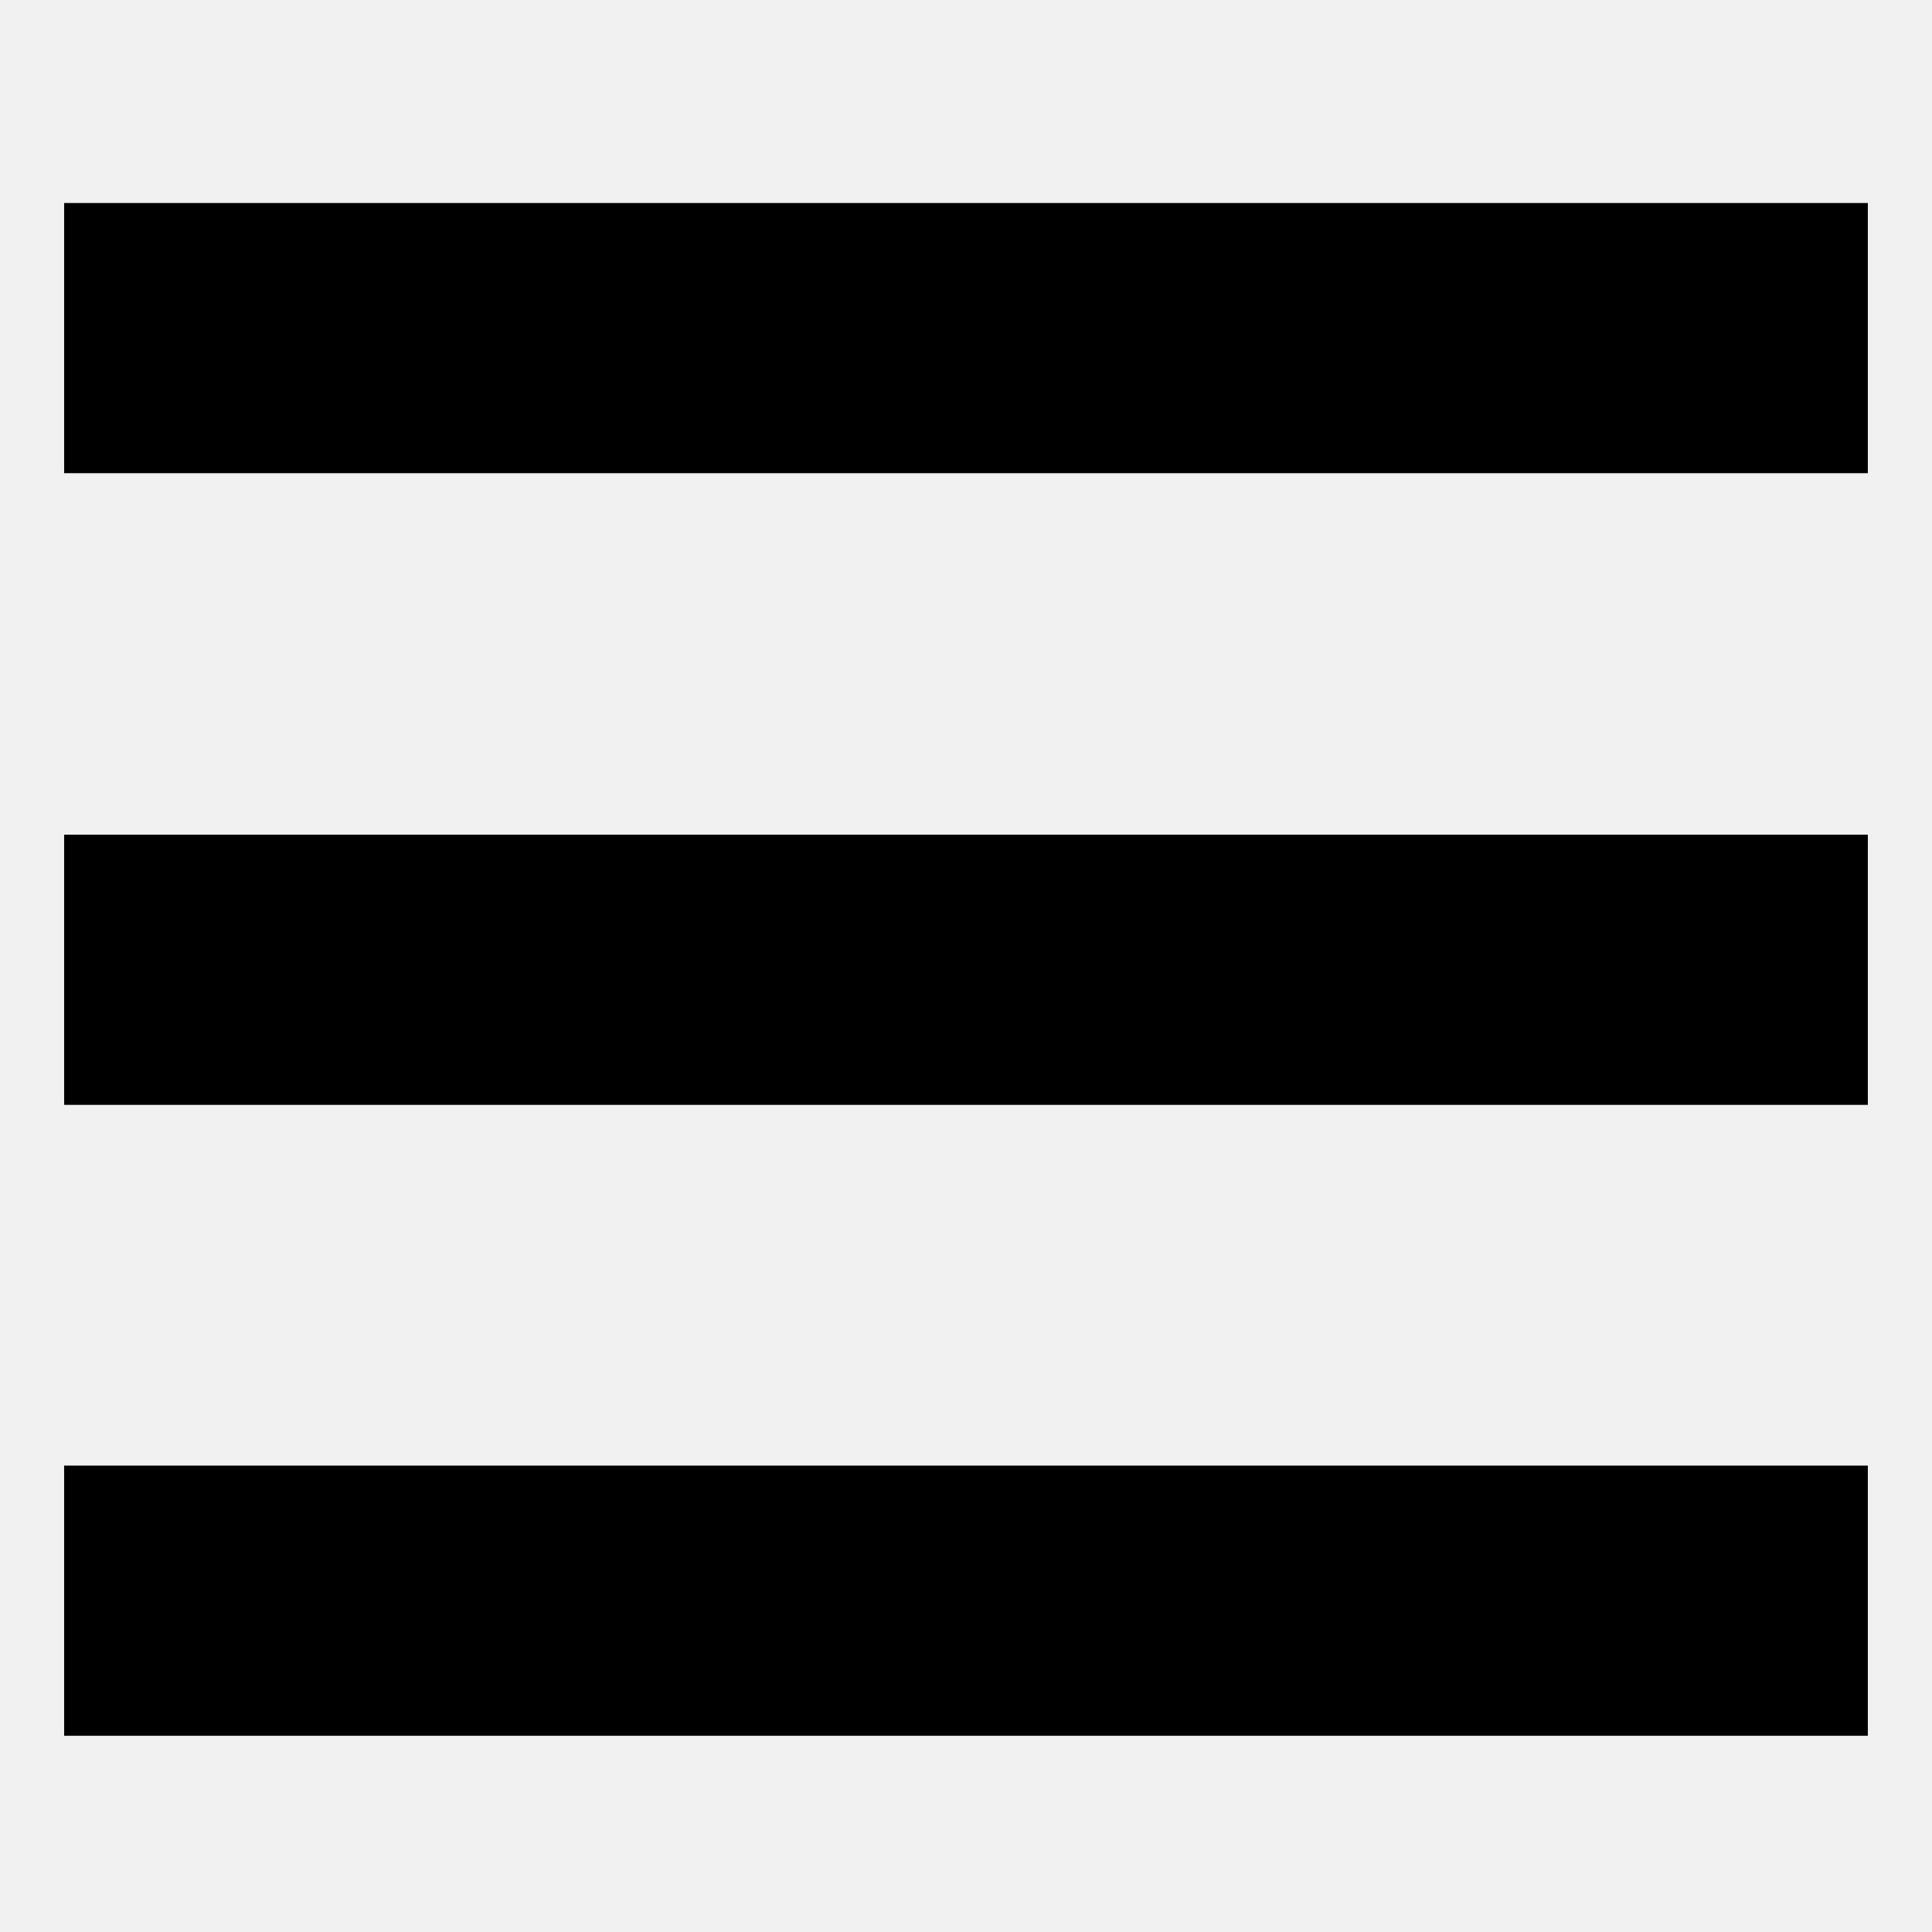
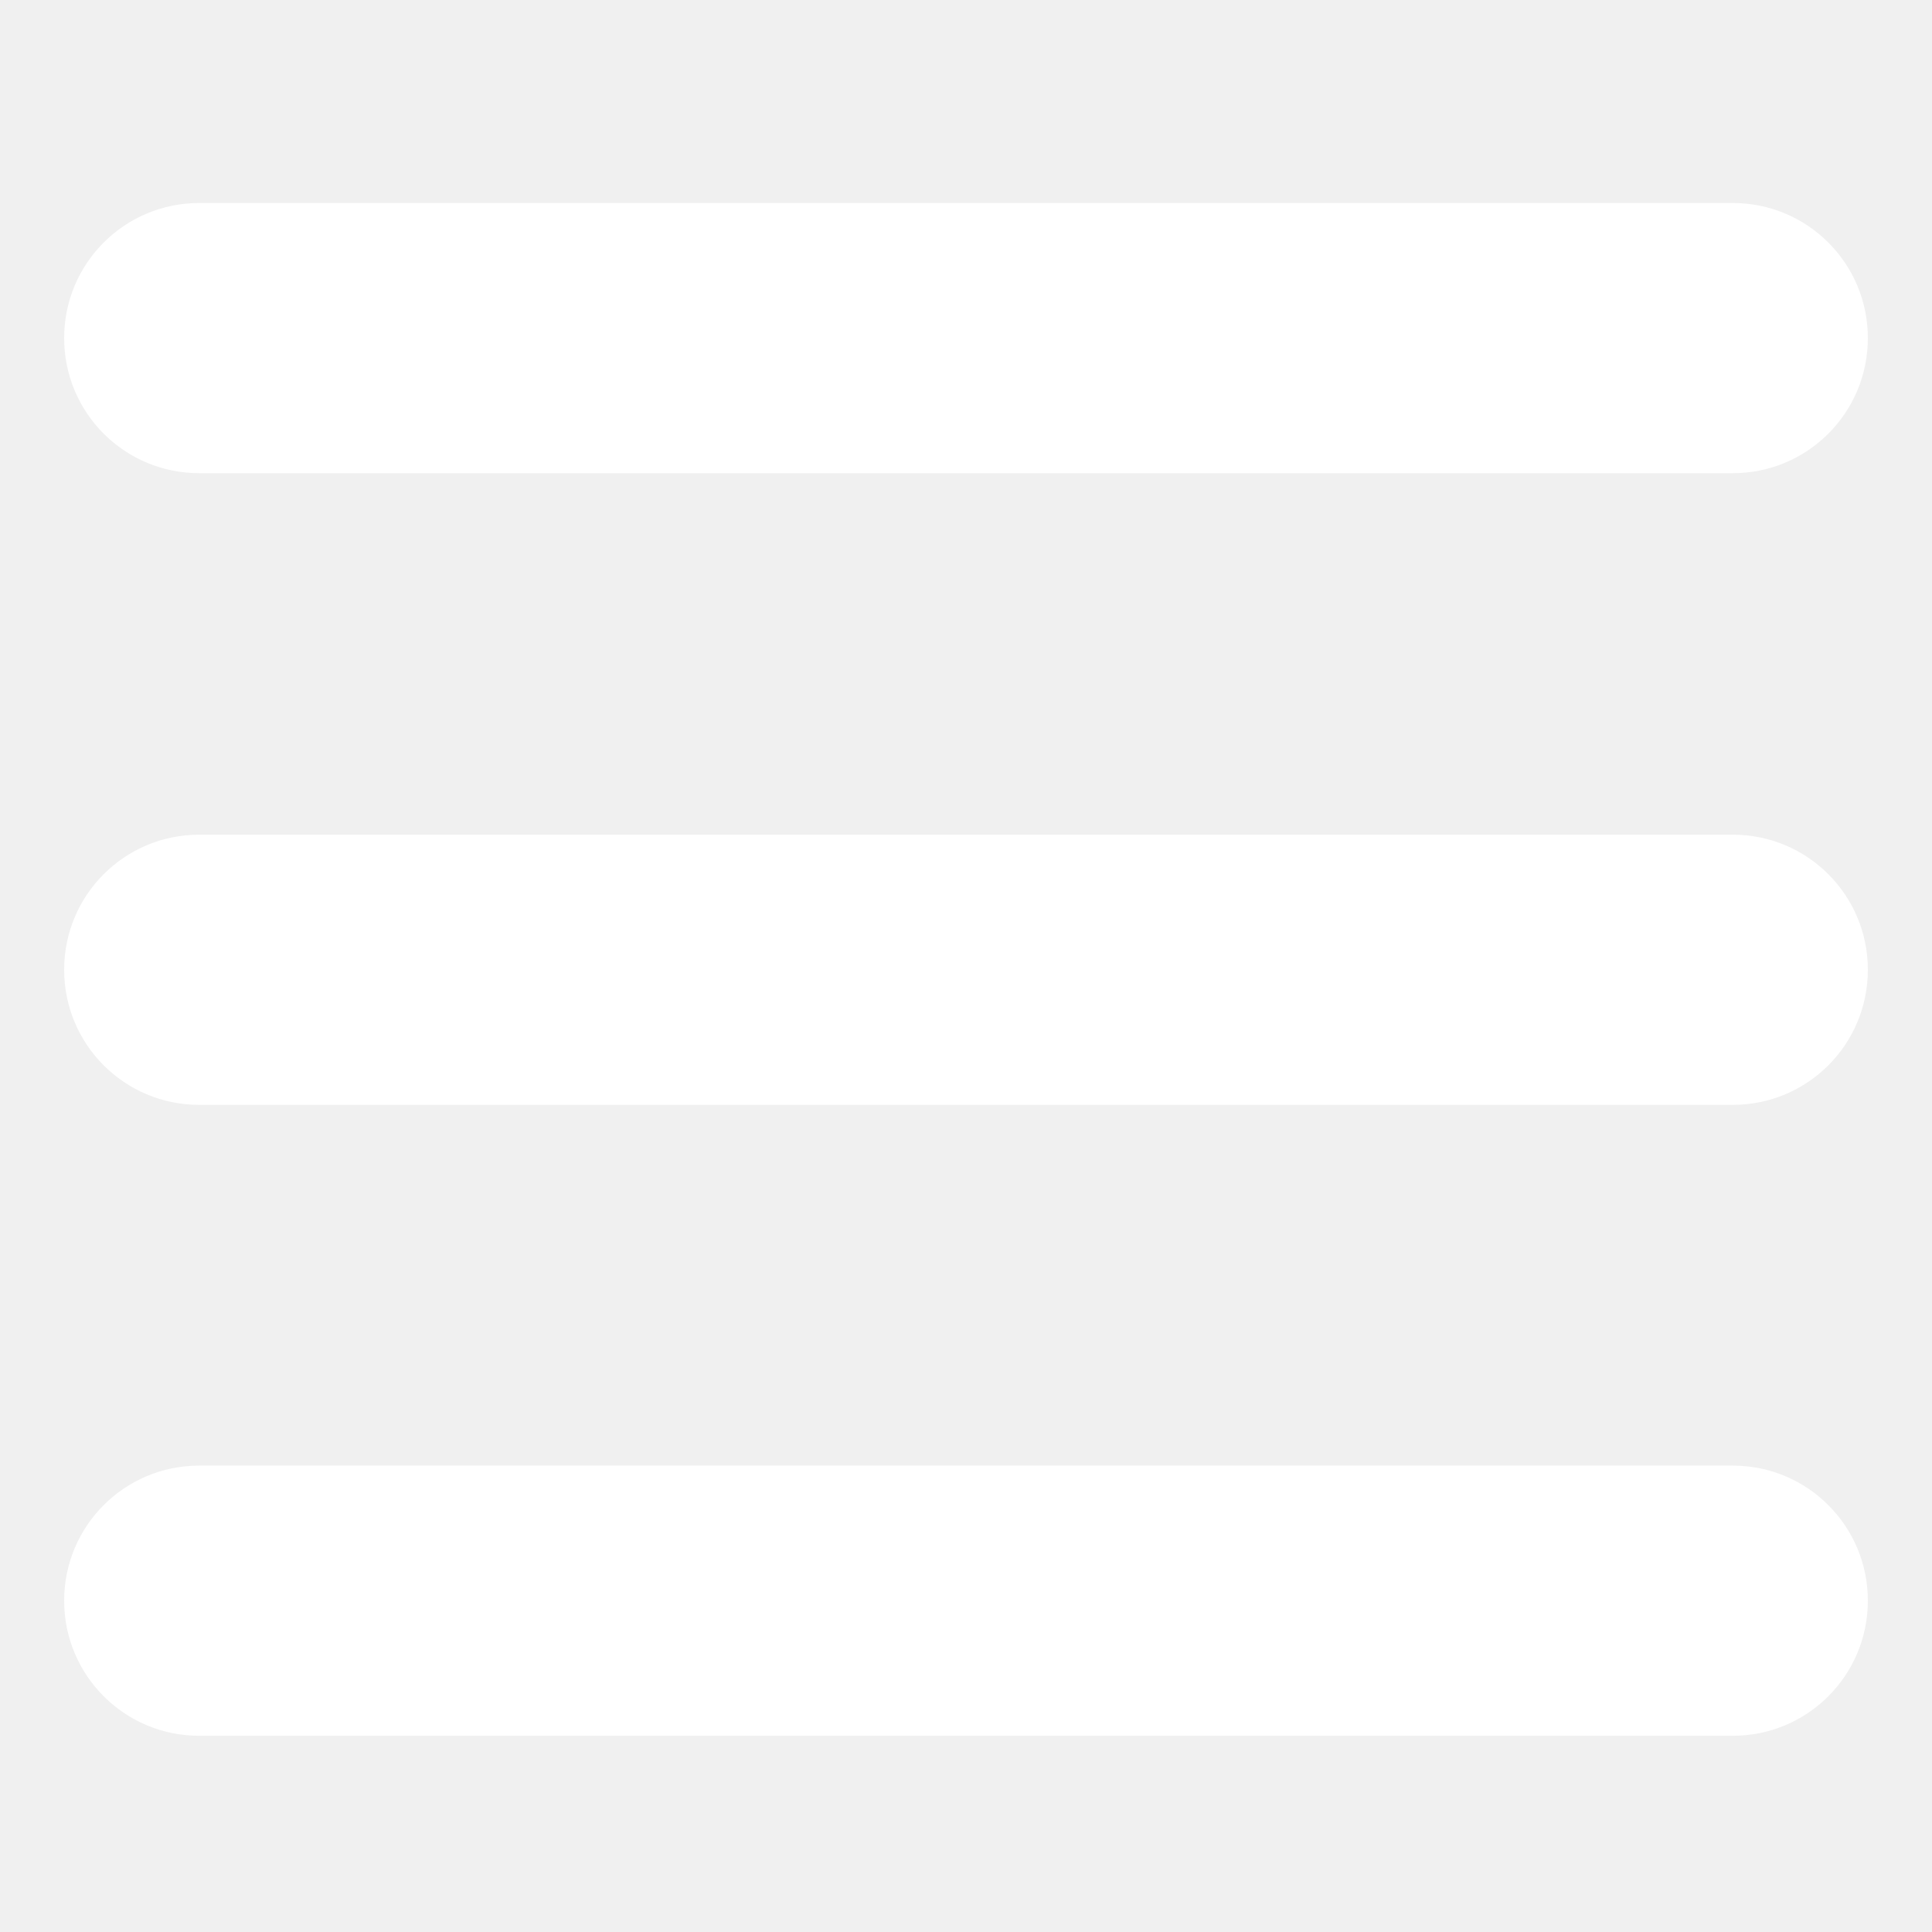
- <svg xmlns="http://www.w3.org/2000/svg" viewBox="0 0 256 256" enable-background="new 0 0 256 256">
+ <svg xmlns="http://www.w3.org/2000/svg" version="1.1" id="Layer_1" x="0px" y="0px" viewBox="0 0 256 256" style="enable-background:new 0 0 256 256;" xml:space="preserve">
+   <style type="text/css">
+ 	.st0{fill:#FFFFFF;}
+ </style>
  <g>
-     <path d="M8.5 26.9h239v35.8h-239zM8.5 110.6h239v35.8h-239zM8.5 194.2h239v35.8h-239z" />
+     <path class="st0" d="M26.4,26.9h203.2c9.9,0,17.9,8,17.9,17.9v0c0,9.9-8,17.9-17.9,17.9H26.4c-9.9,0-17.9-8-17.9-17.9v0   C8.5,34.9,16.5,26.9,26.4,26.9z M26.4,110.6h203.2c9.9,0,17.9,8,17.9,17.9v0c0,9.9-8,17.9-17.9,17.9H26.4c-9.9,0-17.9-8-17.9-17.9   v0C8.5,118.6,16.5,110.6,26.4,110.6z M26.4,194.2h203.2c9.9,0,17.9,8,17.9,17.9v0c0,9.9-8,17.9-17.9,17.9H26.4   c-9.9,0-17.9-8-17.9-17.9v0C8.5,202.2,16.5,194.2,26.4,194.2z" />
  </g>
</svg>
